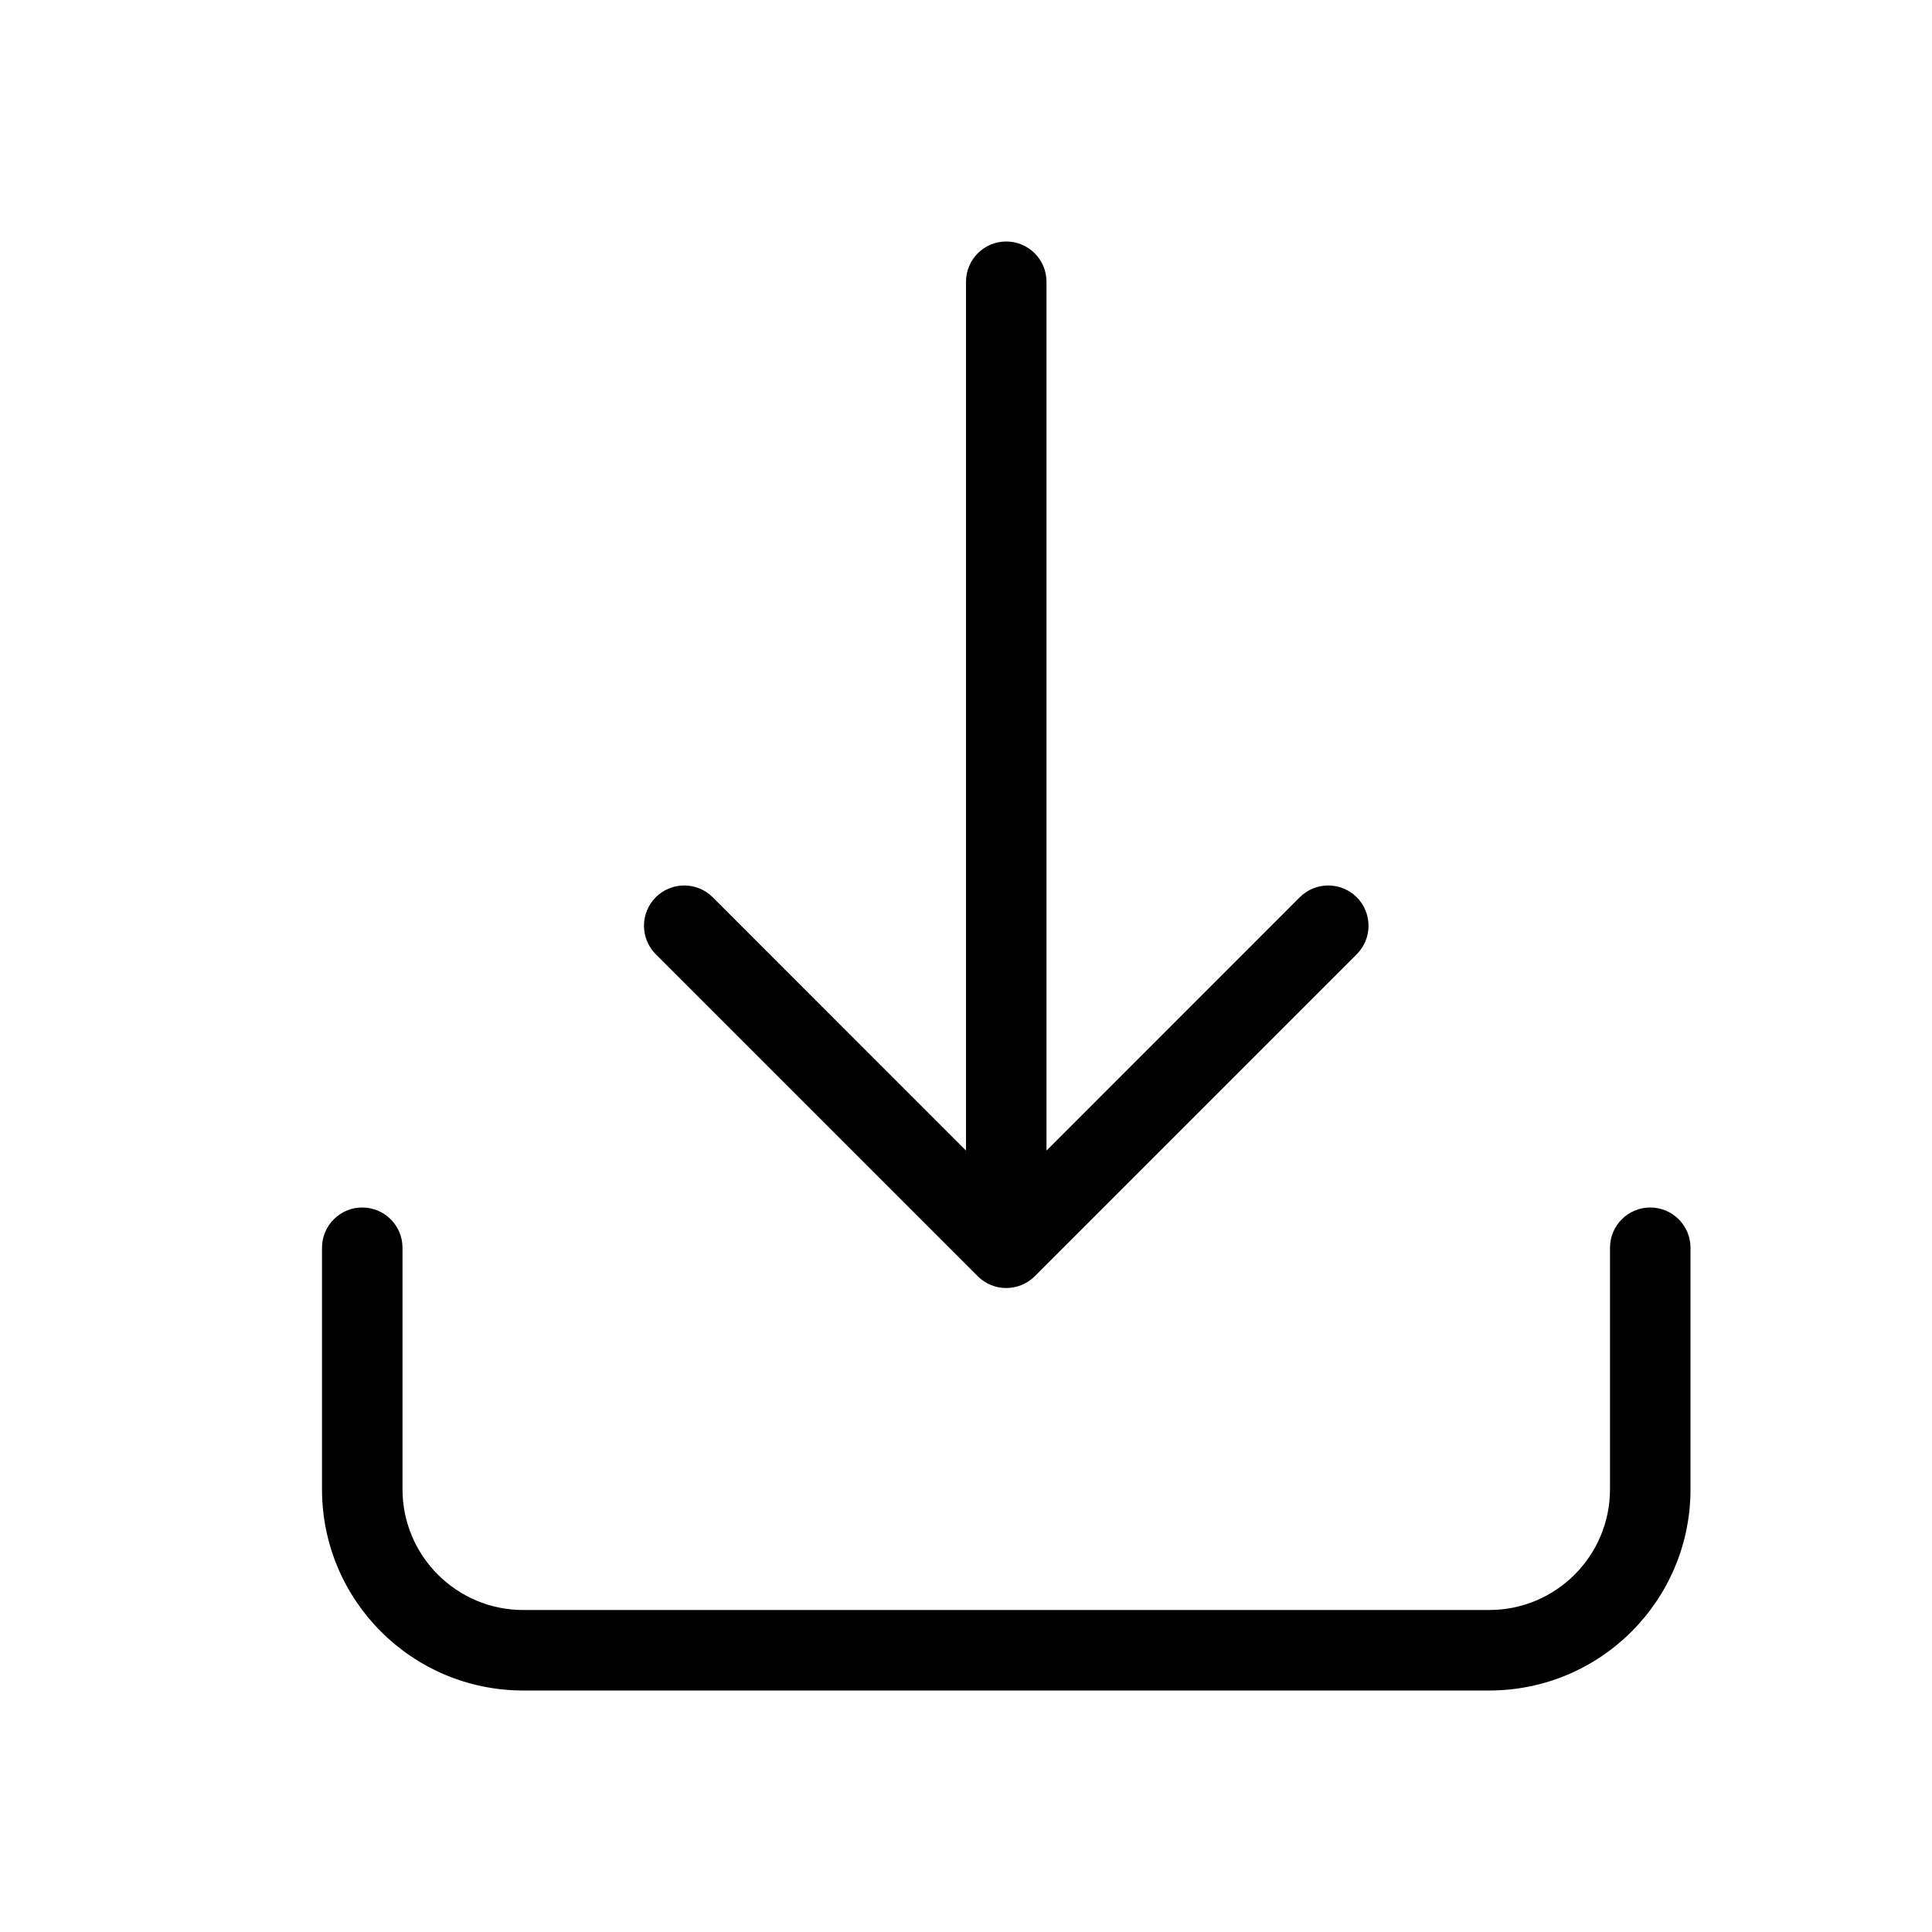
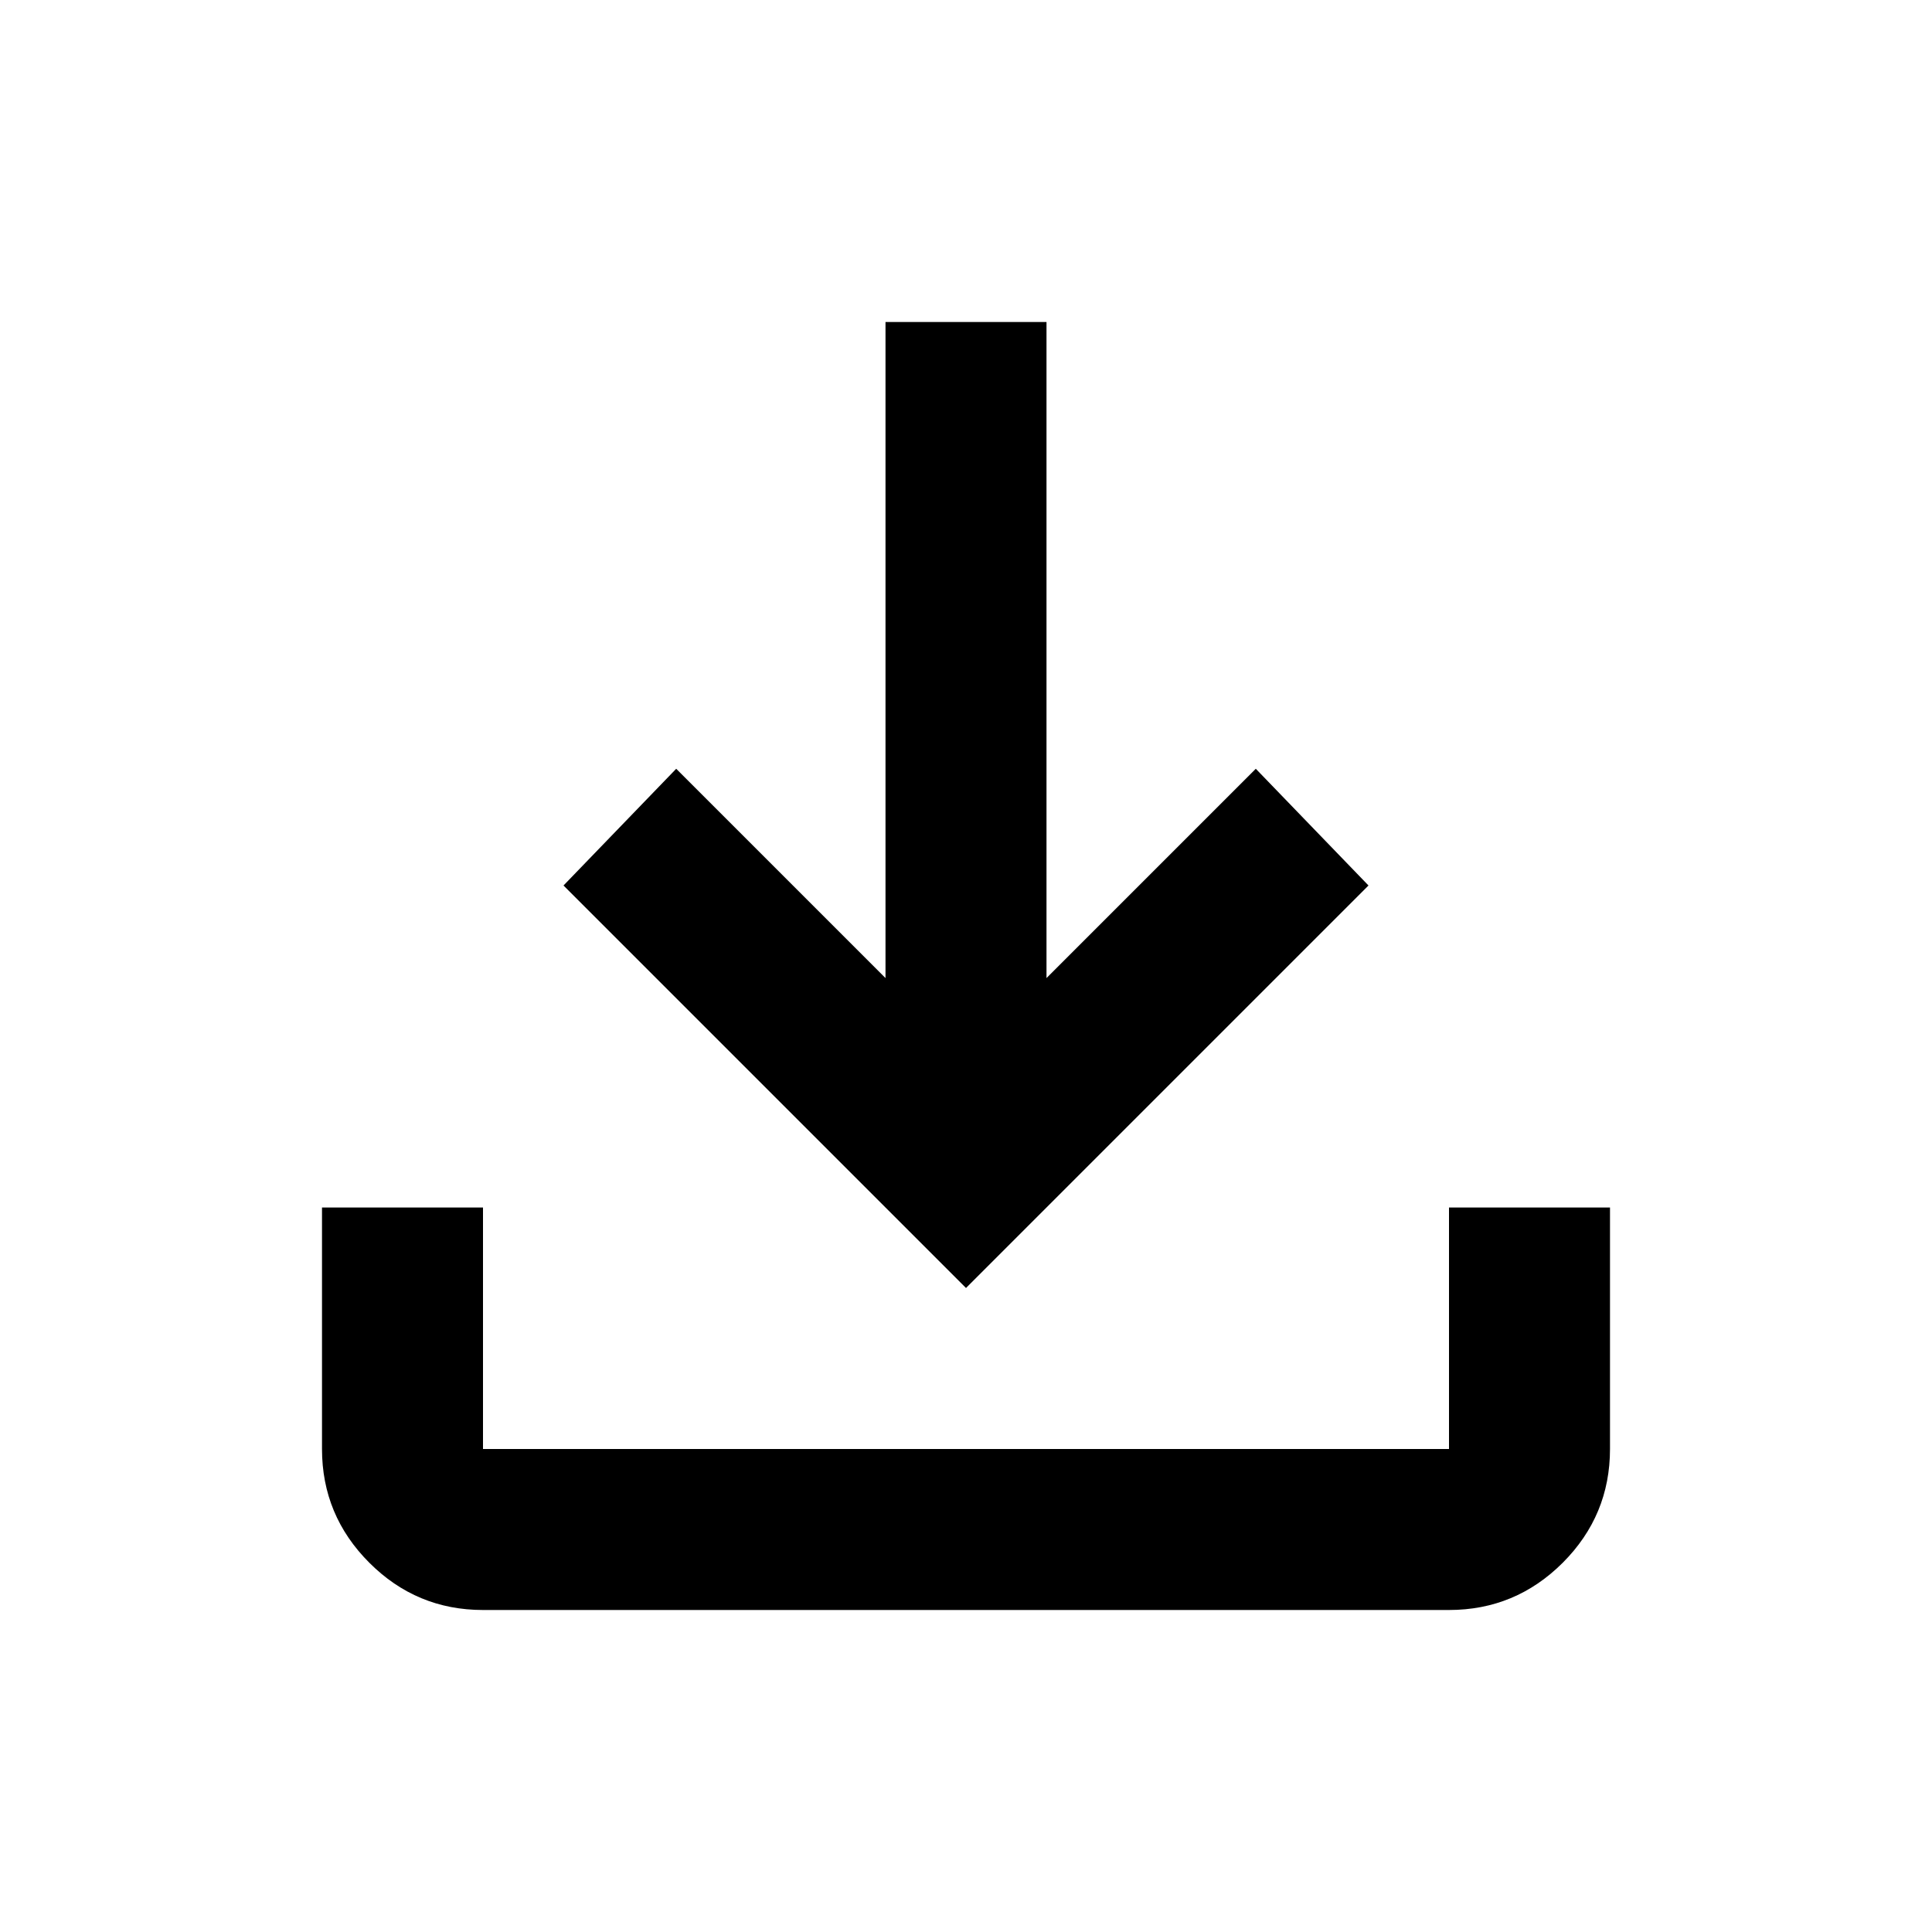
- <svg xmlns="http://www.w3.org/2000/svg" width="24" height="24" viewBox="0 0 24 24">
-   <path d="M14.793,11.5 L11.646,8.354 C11.451,8.158 11.451,7.842 11.646,7.646 C11.842,7.451 12.158,7.451 12.354,7.646 L16.354,11.646 C16.549,11.842 16.549,12.158 16.354,12.354 L12.354,16.354 C12.158,16.549 11.842,16.549 11.646,16.354 C11.451,16.158 11.451,15.842 11.646,15.646 L14.793,12.5 L4,12.5 C3.724,12.5 3.5,12.276 3.5,12 C3.5,11.724 3.724,11.5 4,11.5 L14.793,11.5 Z M16,4.5 C15.724,4.5 15.5,4.276 15.5,4 C15.5,3.724 15.724,3.5 16,3.5 L19,3.5 C20.381,3.5 21.5,4.619 21.5,6 L21.5,18 C21.5,19.381 20.381,20.5 19,20.5 L16,20.5 C15.724,20.5 15.5,20.276 15.5,20 C15.5,19.724 15.724,19.5 16,19.5 L19,19.5 C19.828,19.5 20.5,18.828 20.5,18 L20.5,6 C20.5,5.172 19.828,4.5 19,4.5 L16,4.5 Z" transform="rotate(90 12.5 12)" />
+ <svg xmlns="http://www.w3.org/2000/svg" height="24" width="24">
+   <path d="M6 20q-.825 0-1.412-.587Q4 18.825 4 18v-3h2v3h12v-3h2v3q0 .825-.587 1.413Q18.825 20 18 20Zm6-4-5-5 1.4-1.45 2.6 2.6V4h2v8.15l2.6-2.6L17 11Z" />
</svg>
